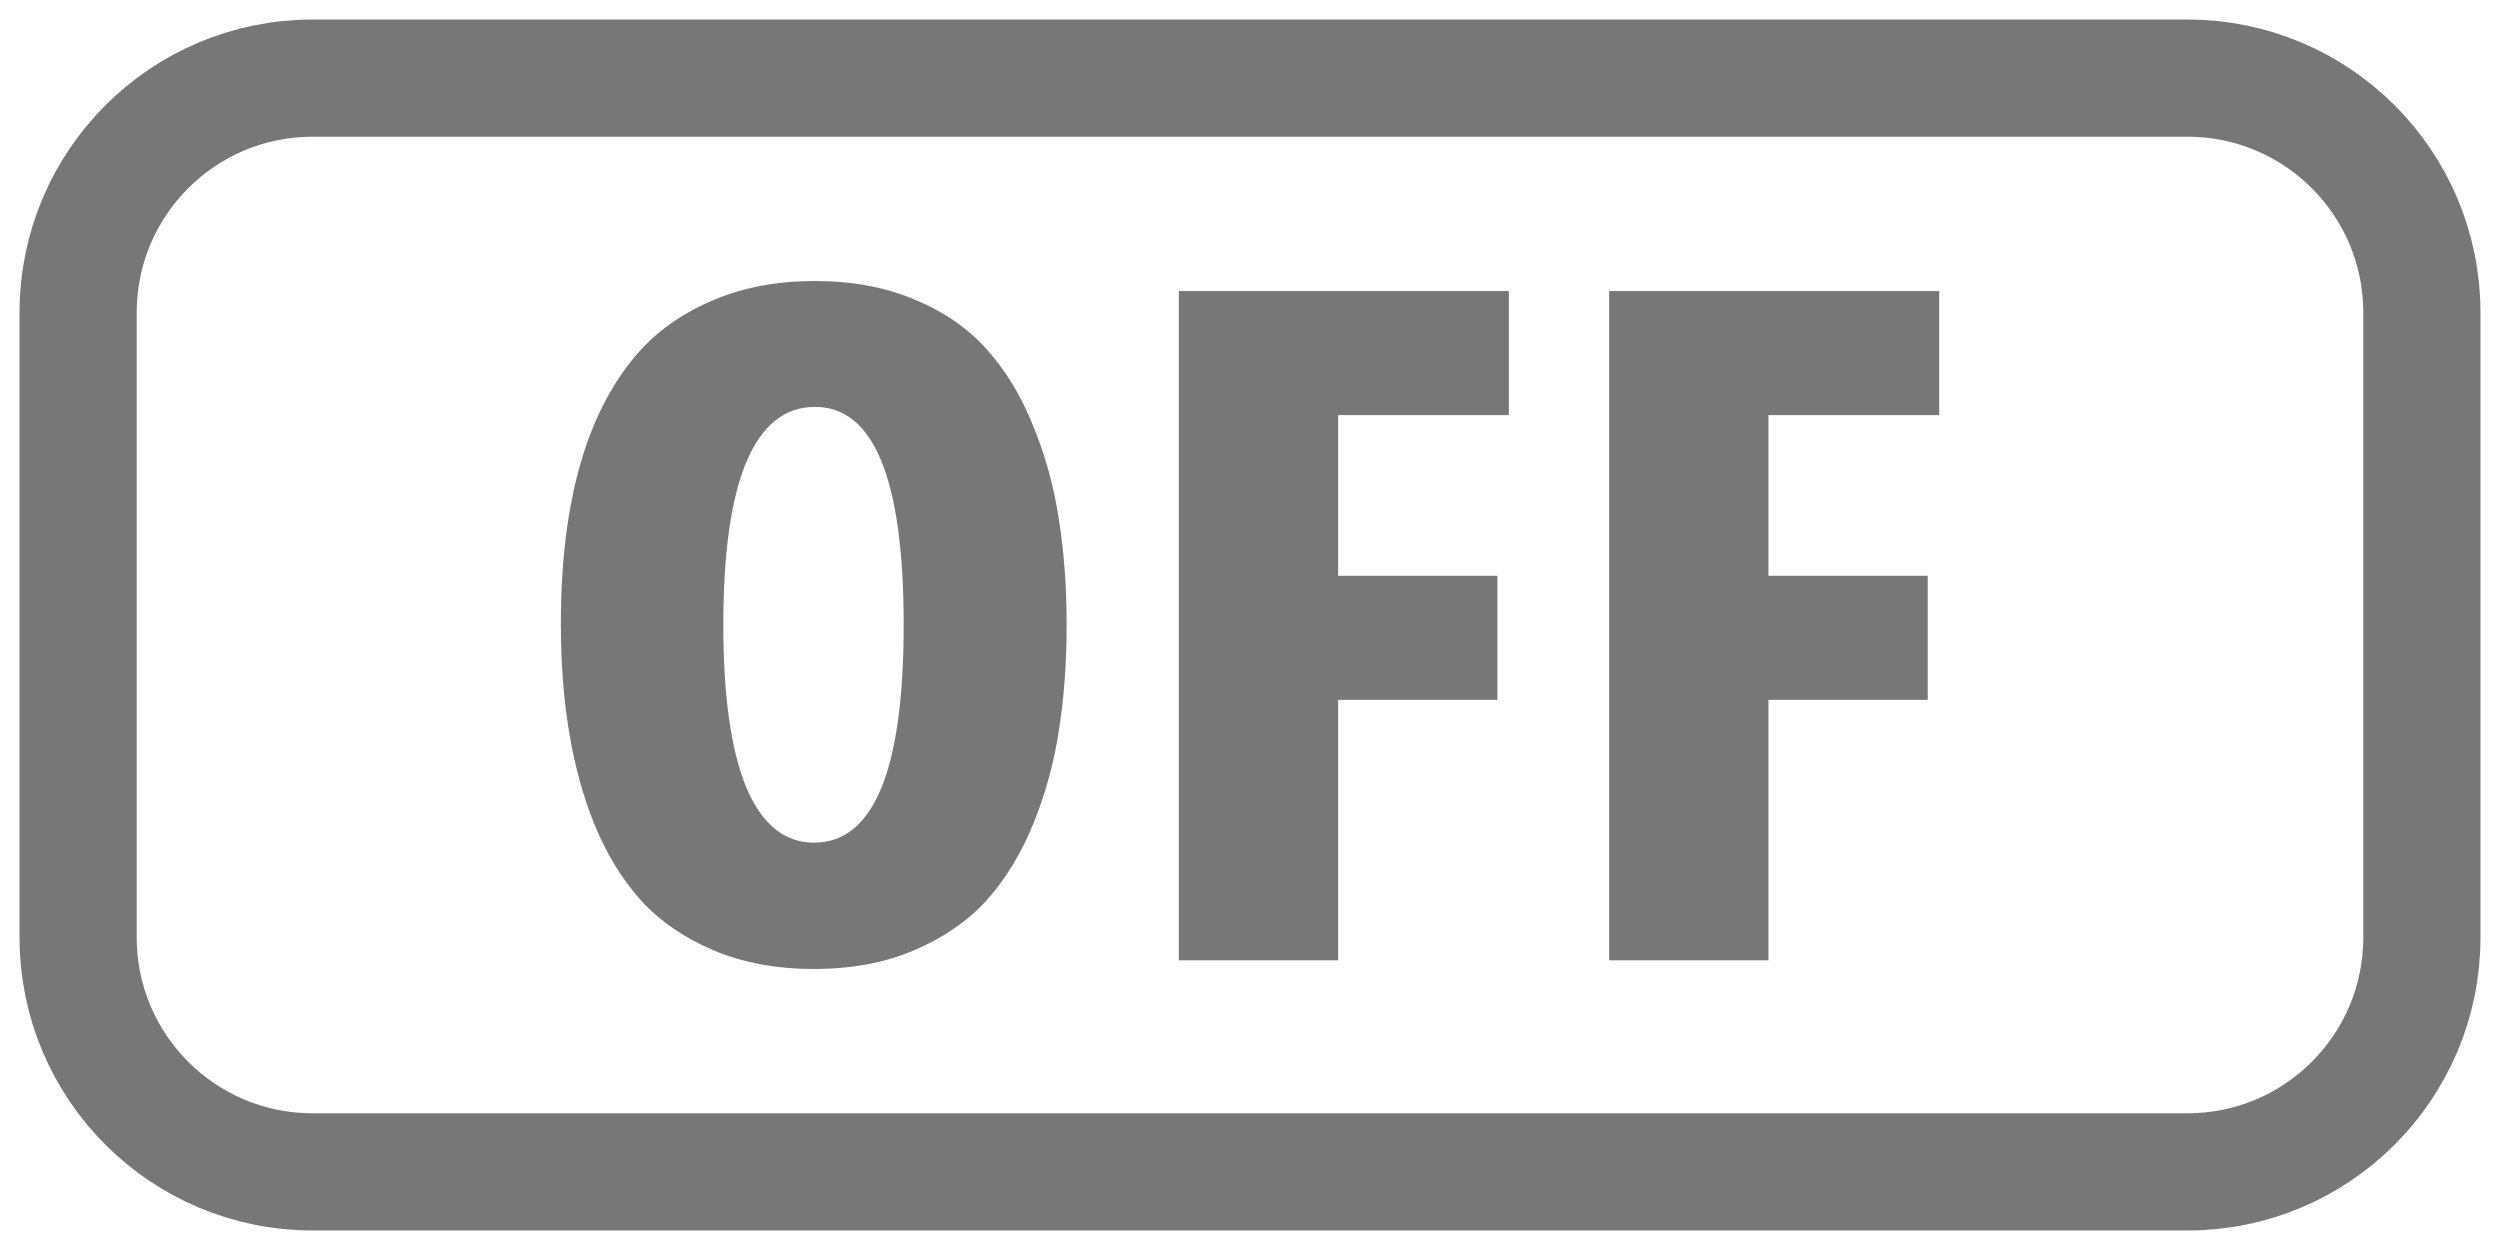
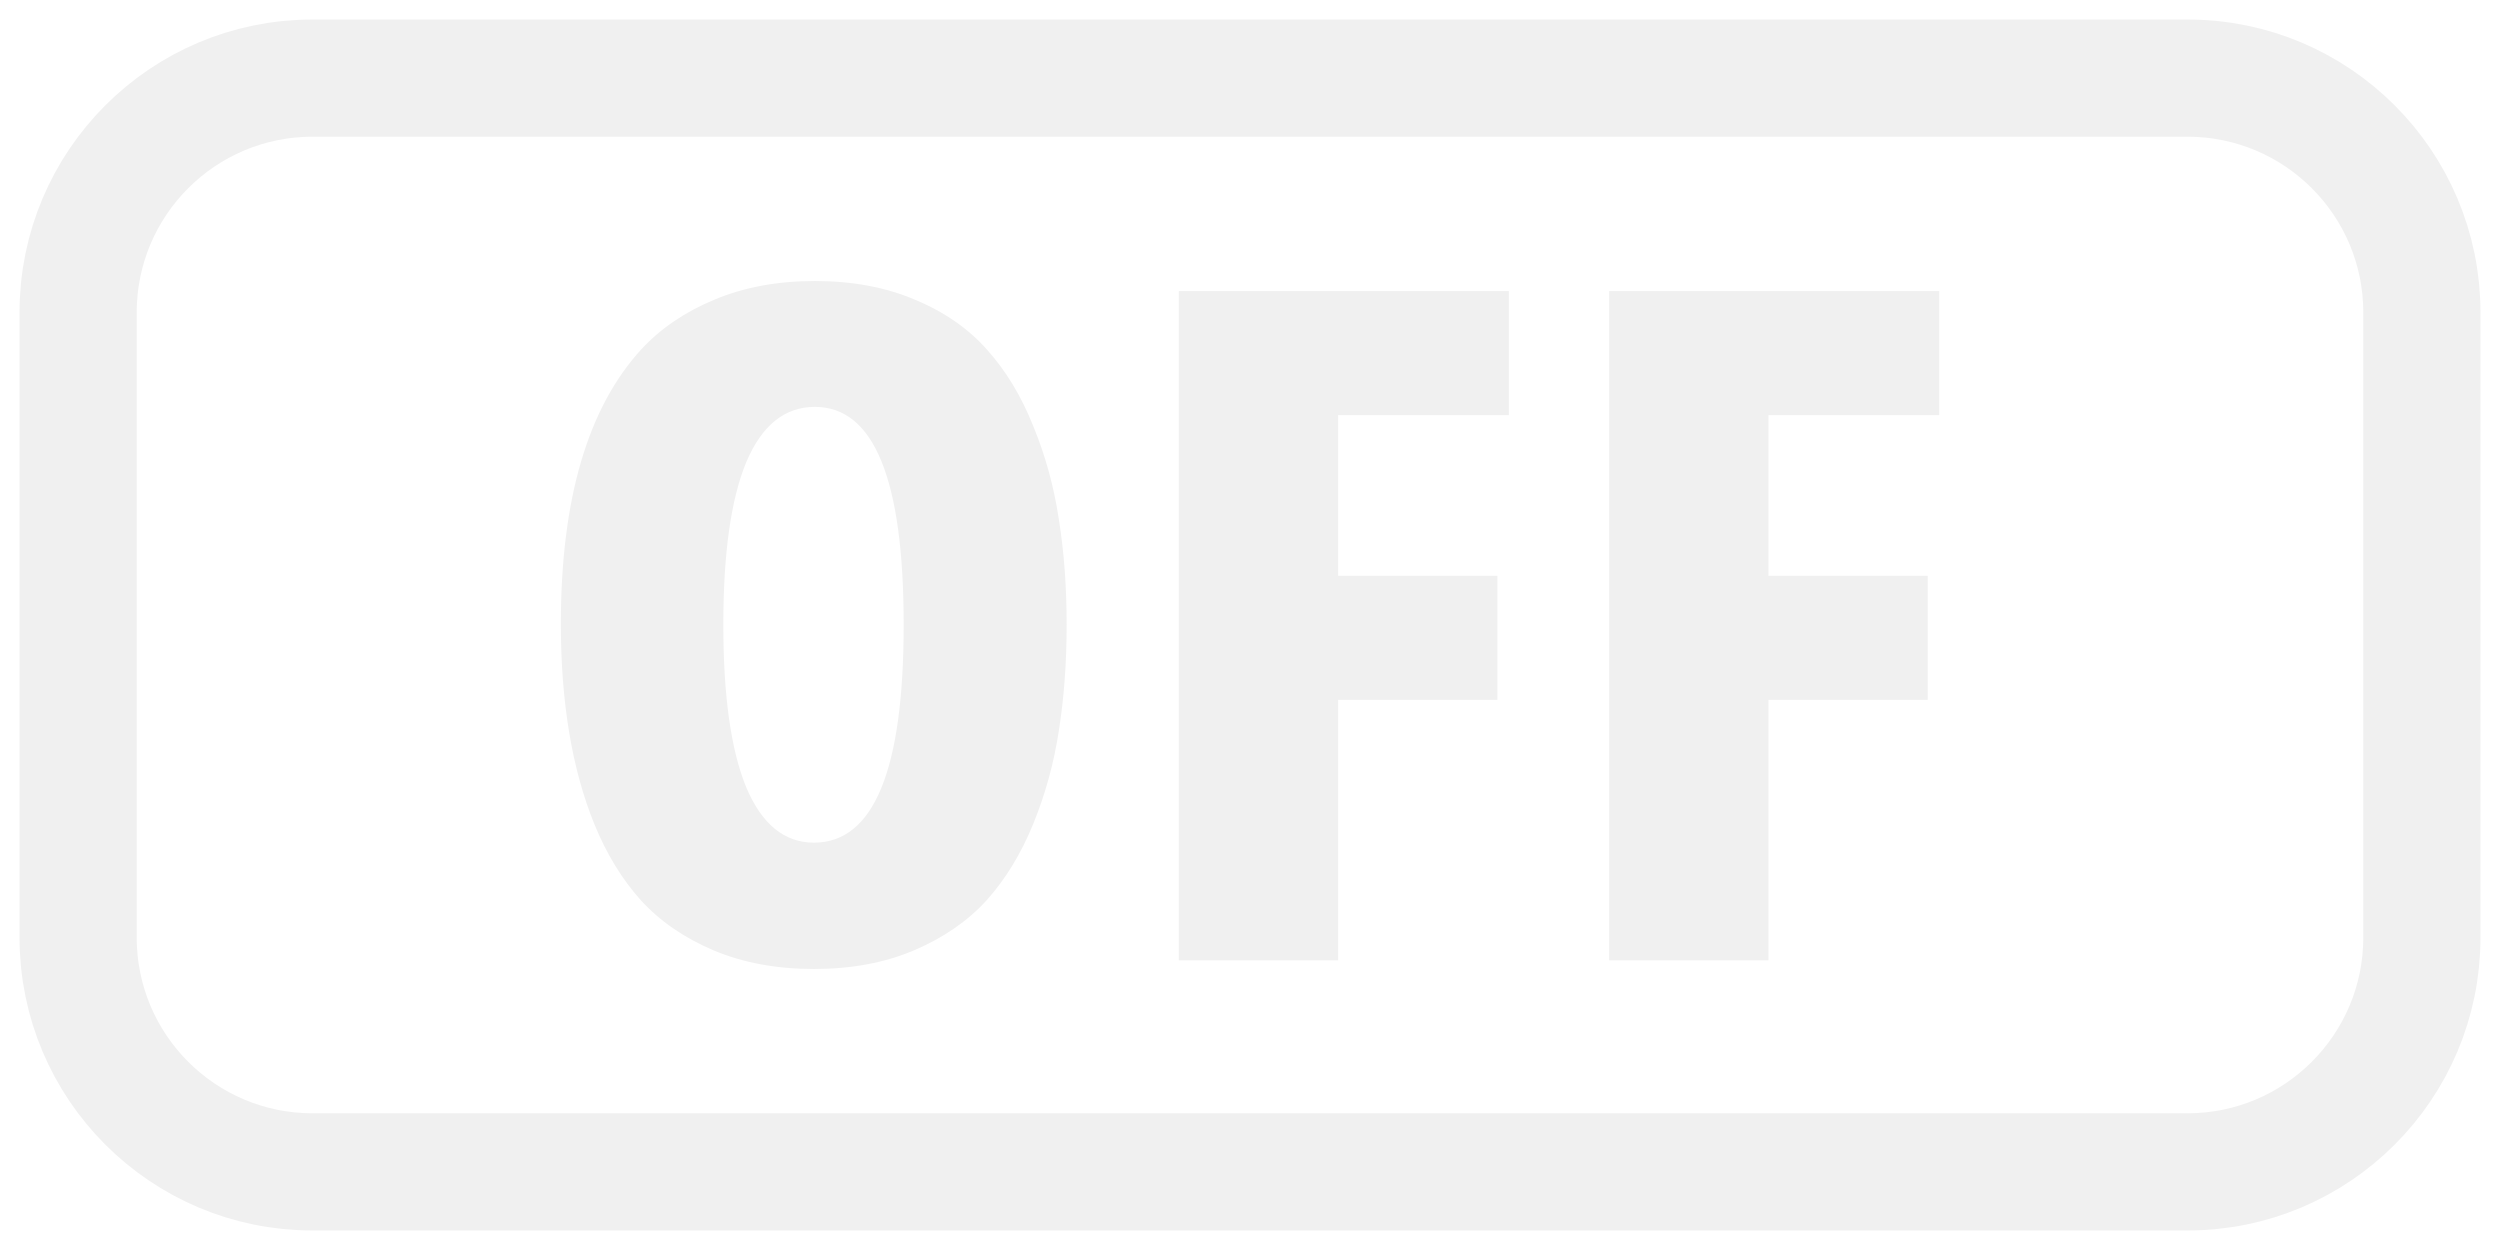
<svg xmlns="http://www.w3.org/2000/svg" width="64" height="32" version="1.1" viewBox="0 0 64 32">
-   <path id="outline" d="m8 2h48a6 6 90 0 1 6 6v16a6 6 90 0 1-6 6h-48a6 6 90 0 1-6-6v-16a6 6 90 0 1 6-6z" fill="none" stroke="#777" stroke-linejoin="round" stroke-width="3" />
-   <g id="label_off" fill="#777">
+   <path id="outline" d="m8 2h48a6 6 90 0 1 6 6v16a6 6 90 0 1-6 6h-48a6 6 90 0 1-6-6v-16a6 6 90 0 1 6-6z" fill="none" stroke="#F0F0F0" stroke-linejoin="round" stroke-width="3" />
+   <g id="label_off" fill="#F0F0F0">
    <path d="m18.283 7.674q1.137-0.48 2.578-0.48t2.566 0.48q1.125 0.469 1.84 1.277 0.727 0.809 1.184 1.957 0.469 1.137 0.656 2.391 0.199 1.242 0.199 2.695t-0.199 2.707q-0.188 1.242-0.656 2.391-0.469 1.148-1.195 1.957-0.727 0.797-1.852 1.277t-2.566 0.48q-1.441 0-2.578-0.48-1.125-0.48-1.852-1.277-0.727-0.809-1.195-1.957-0.855-2.109-0.855-5.121 0-4.781 2.062-7.031 0.738-0.797 1.863-1.266zm2.578 2.742q-1.16 0-1.758 1.418-0.586 1.418-0.586 4.16 0 2.73 0.586 4.16 0.598 1.418 1.734 1.418 2.297 0 2.297-5.578t-2.273-5.578z" />
    <path d="m38.627 10.627h-4.371v4.113h4.078v3.176h-4.078v6.668h-4.078v-17.133h8.449z" />
    <path d="m49.643 10.627h-4.371v4.113h4.078v3.176h-4.078v6.668h-4.078v-17.133h8.449z" />
  </g>
</svg>
